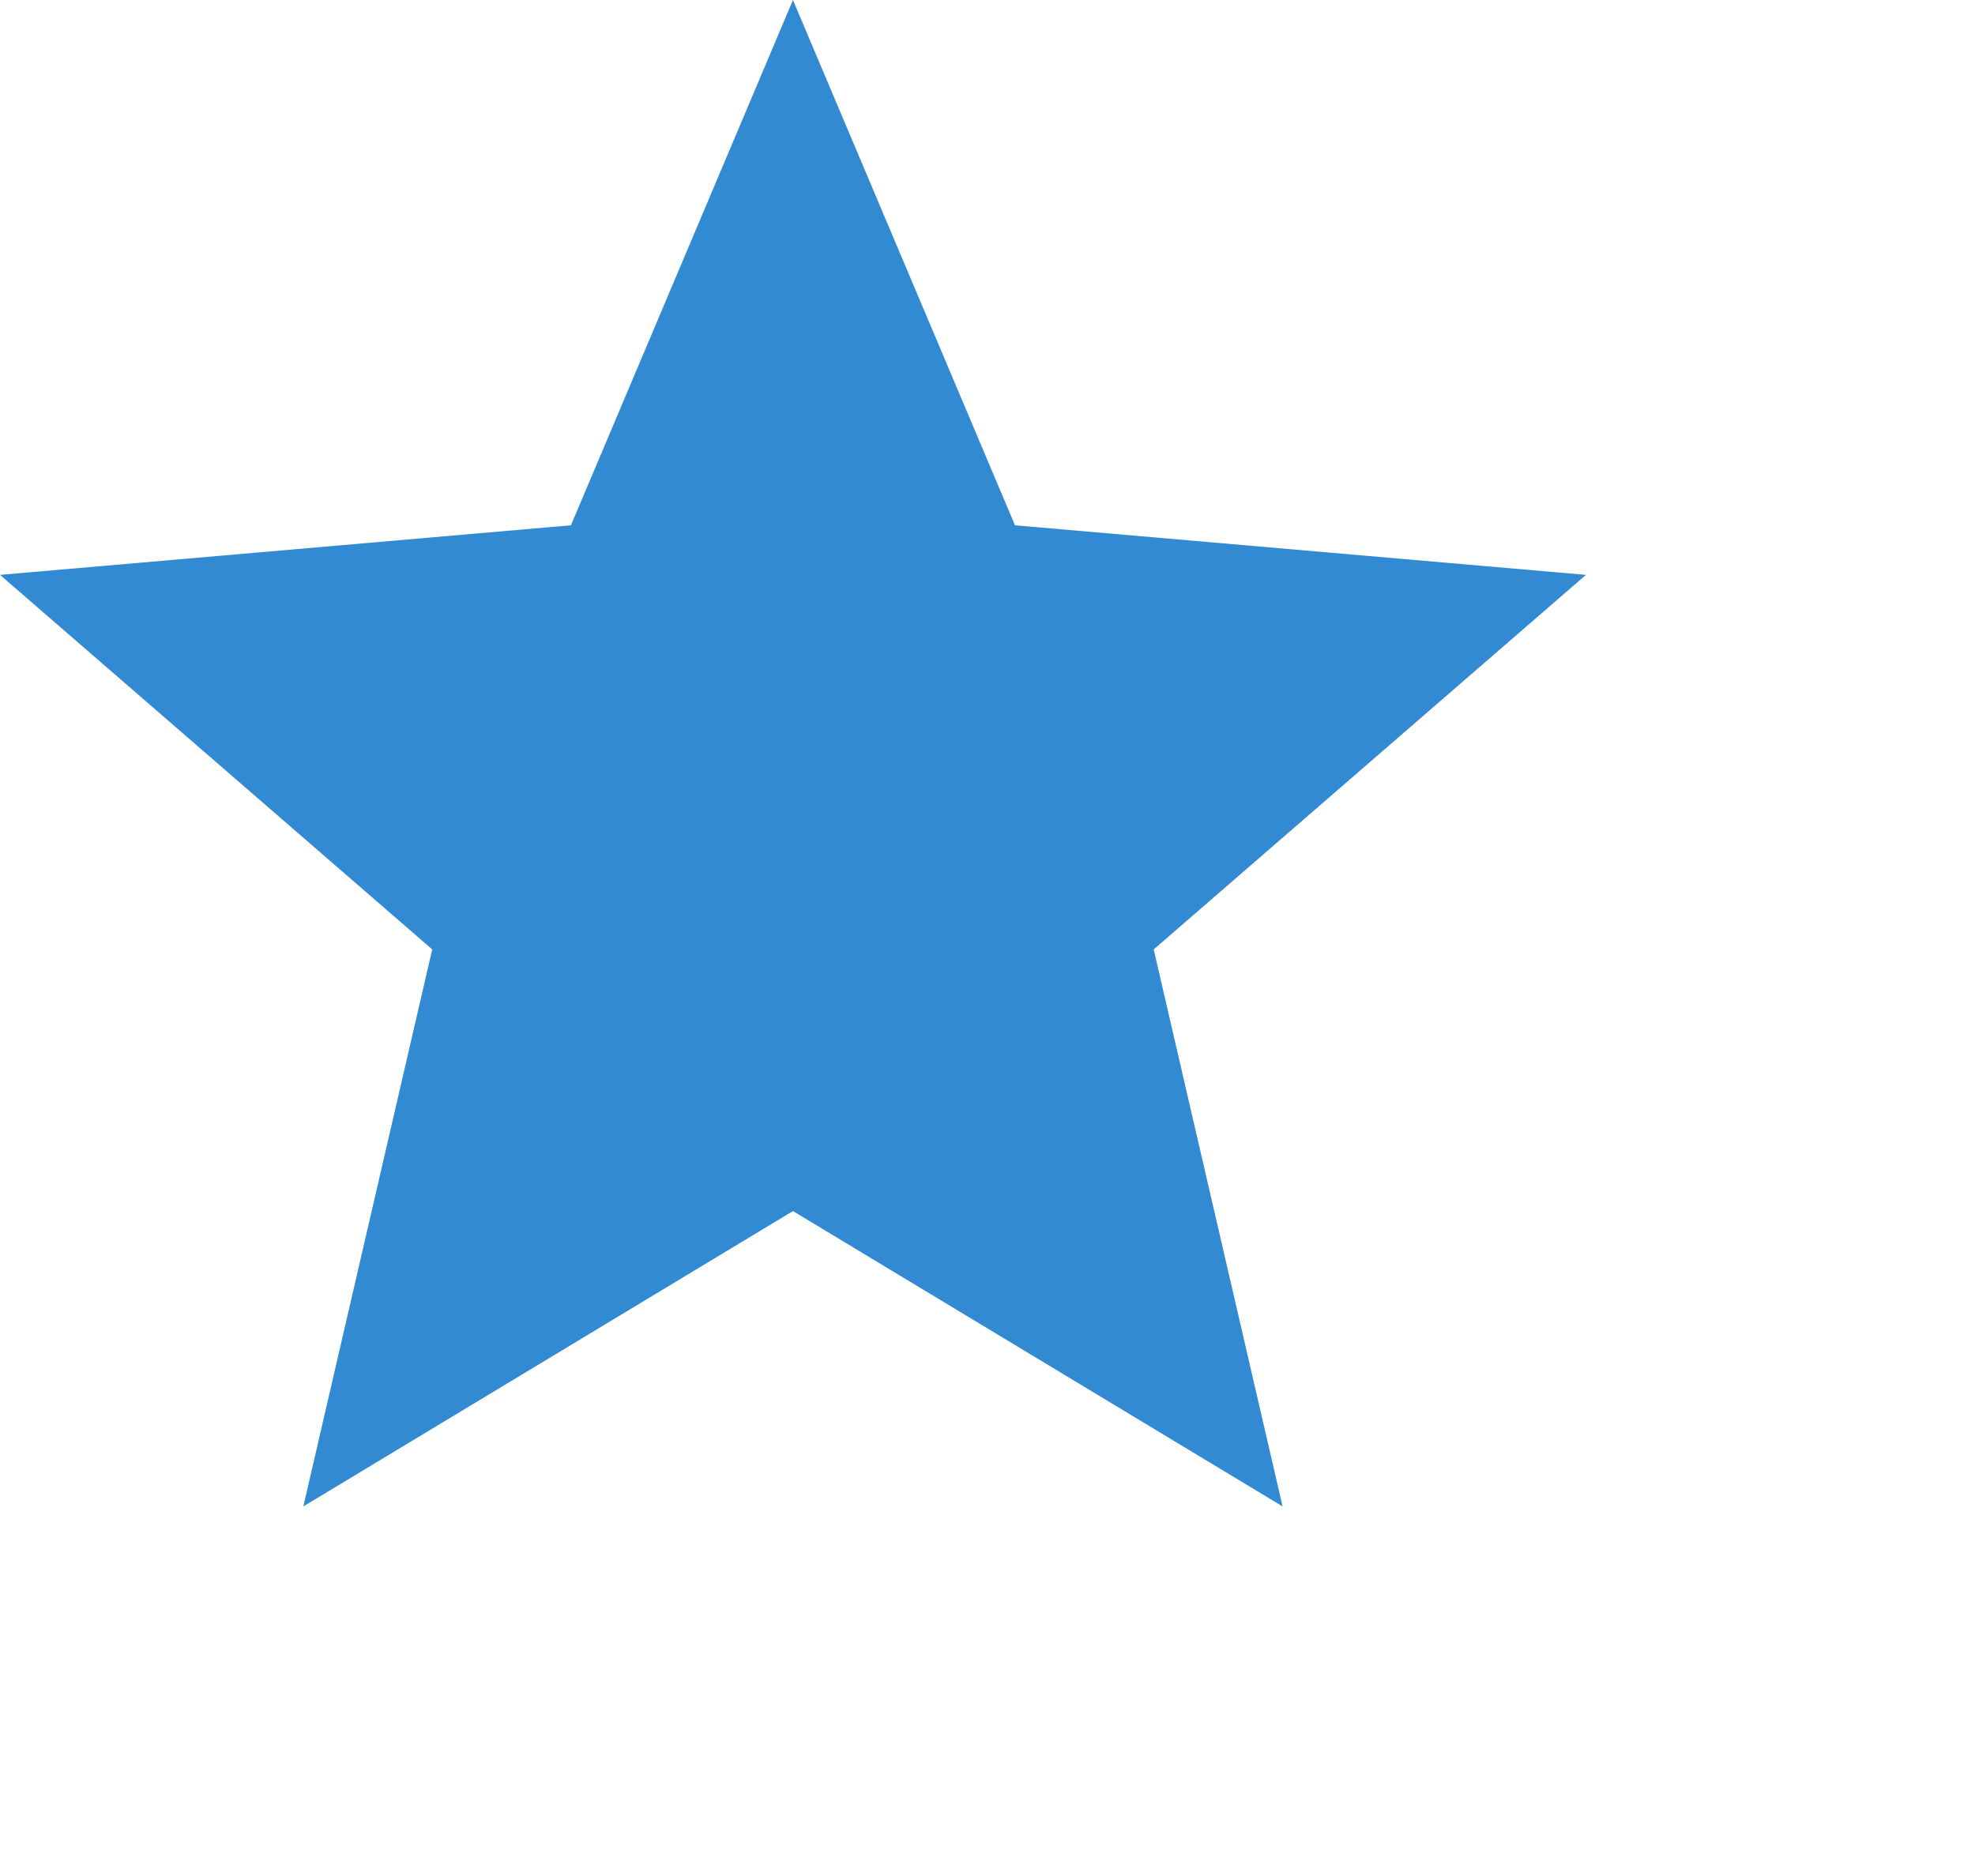
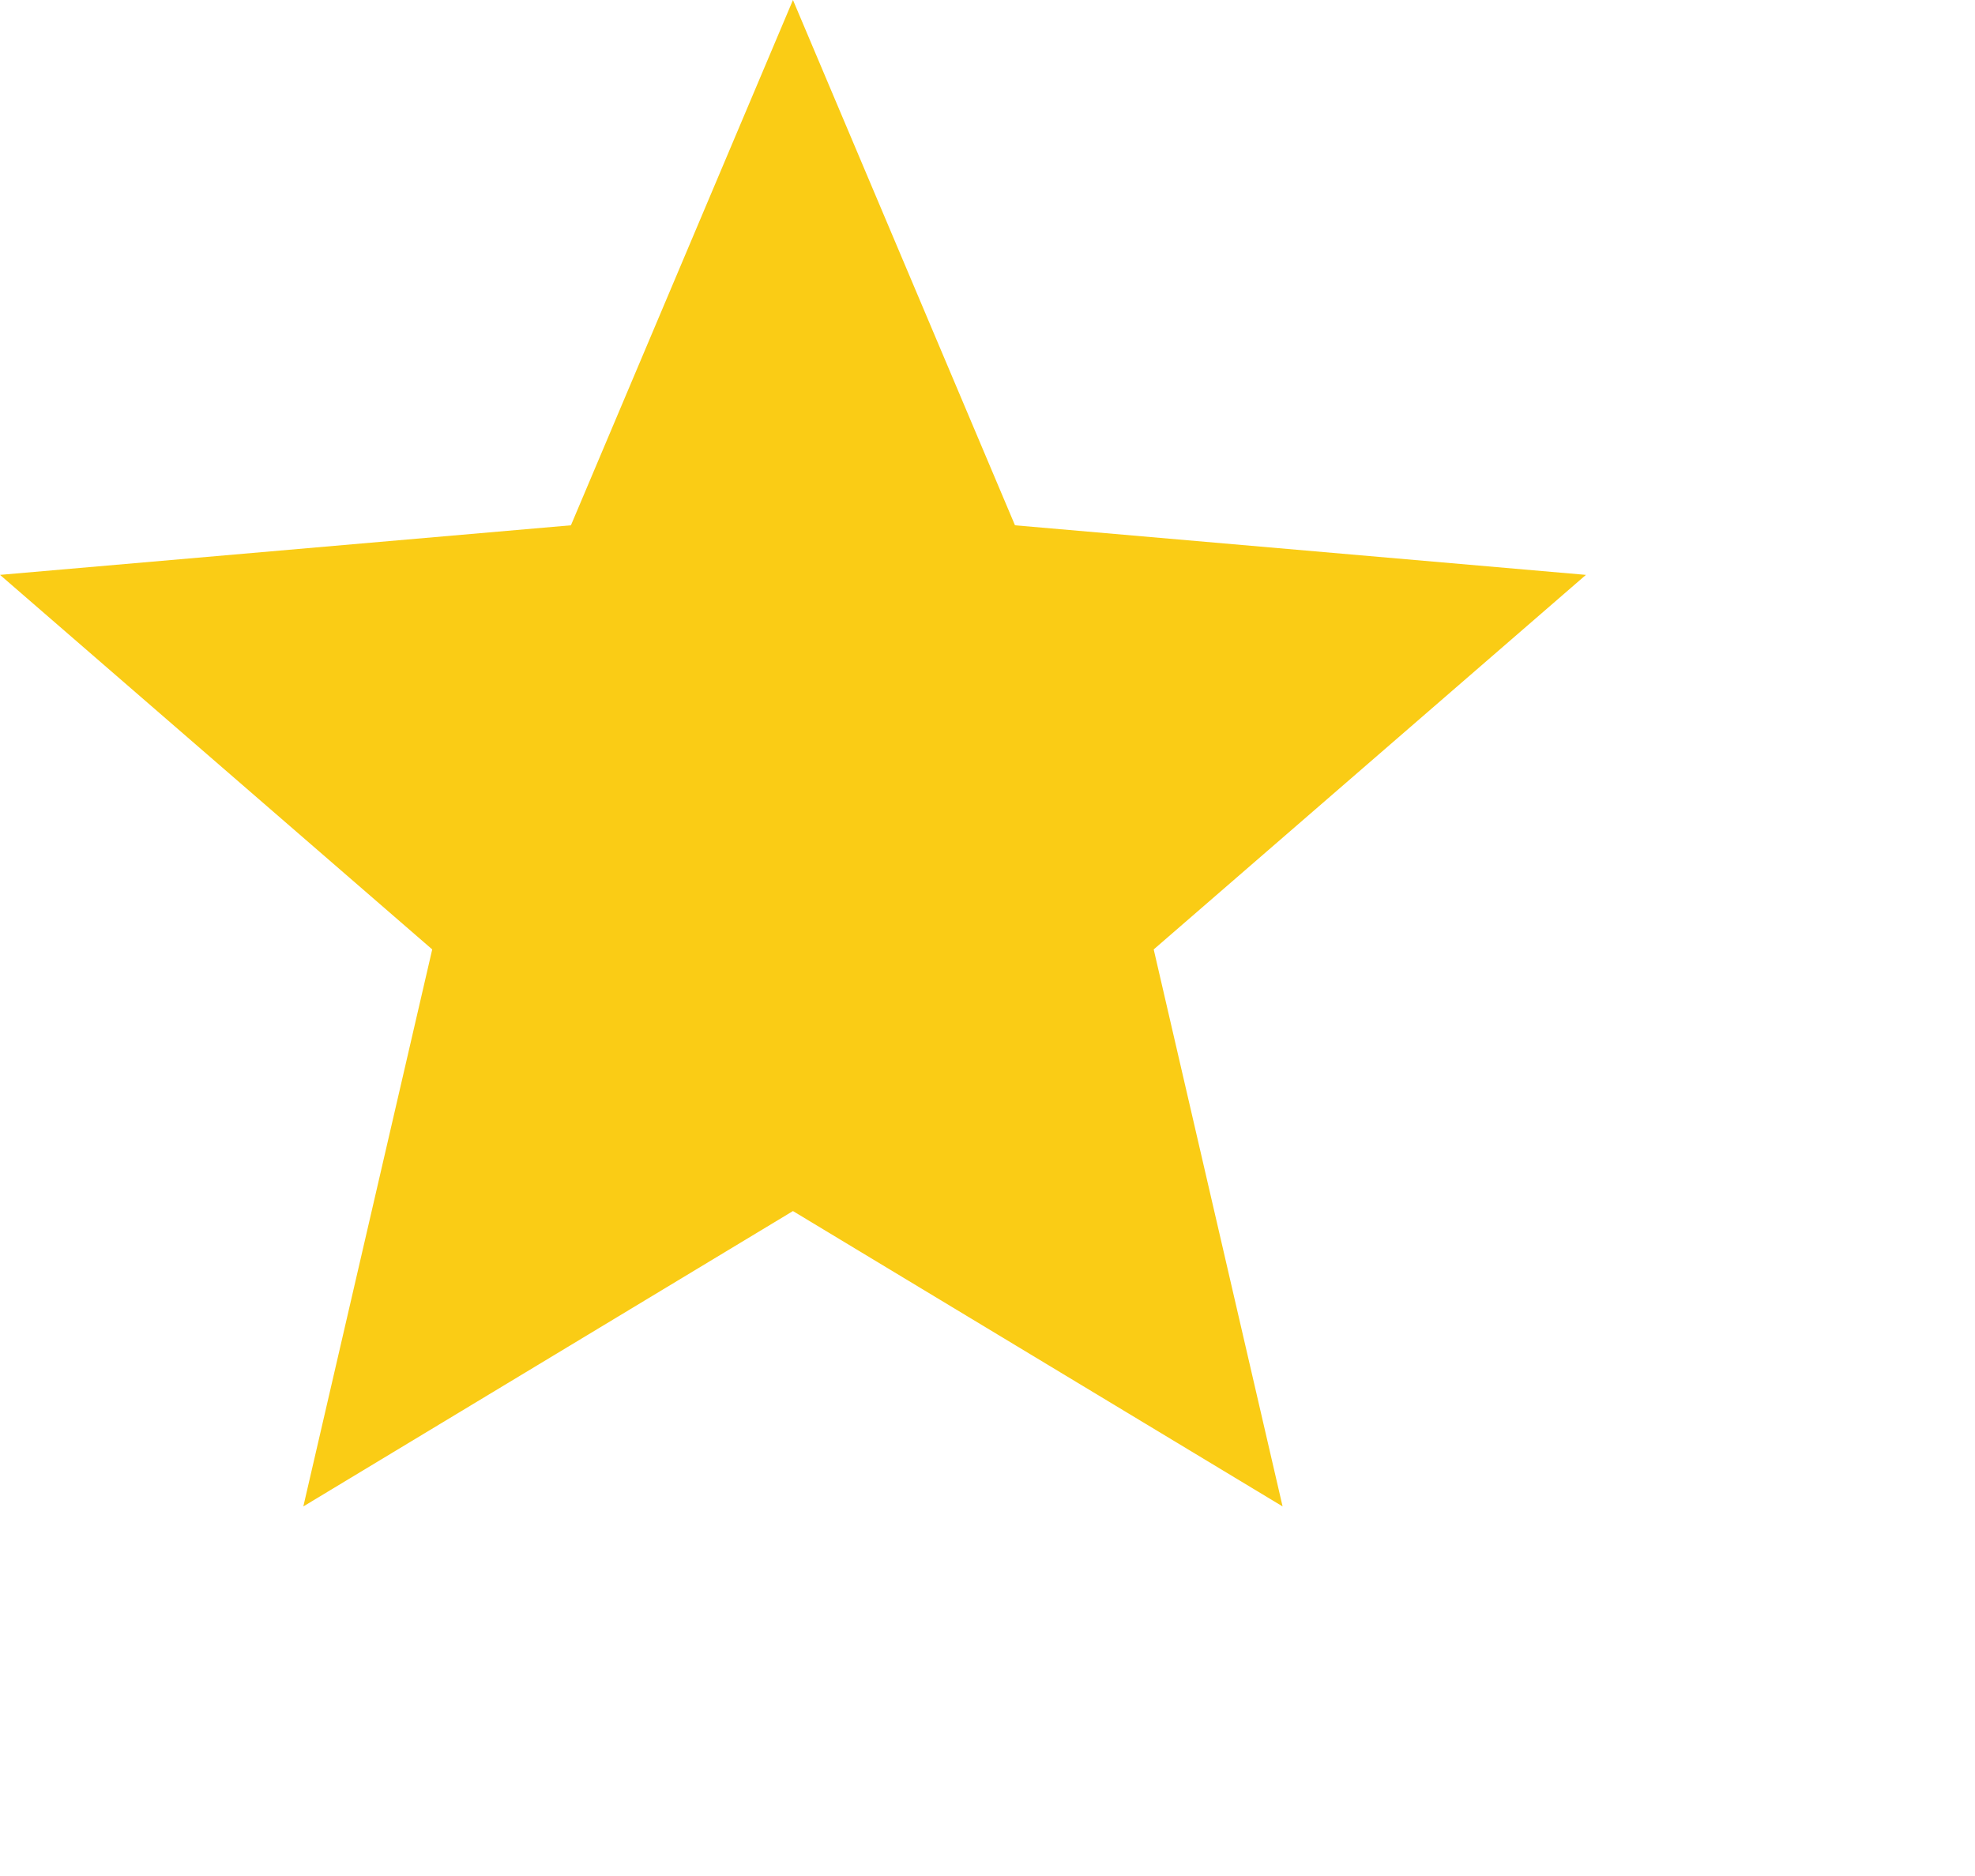
<svg xmlns="http://www.w3.org/2000/svg" preserveAspectRatio="none" overflow="visible" style="display: block;" width="18.68" height="17.746" viewBox="0 0 18.68 17.746" fill="none">
  <g id="Container">
-     <path id="Icon" d="M2.869 14.25L4.088 8.981L0 5.438L5.4 4.969L7.5 0L9.6 4.969L15 5.438L10.912 8.981L12.131 14.25L7.5 11.456L2.869 14.25V14.25" fill="#328AD3" />
+     <path id="Icon" d="M2.869 14.25L4.088 8.981L0 5.438L5.4 4.969L7.5 0L9.6 4.969L15 5.438L10.912 8.981L12.131 14.25L7.5 11.456L2.869 14.25V14.25" fill="#FACC15" />
  </g>
</svg>
